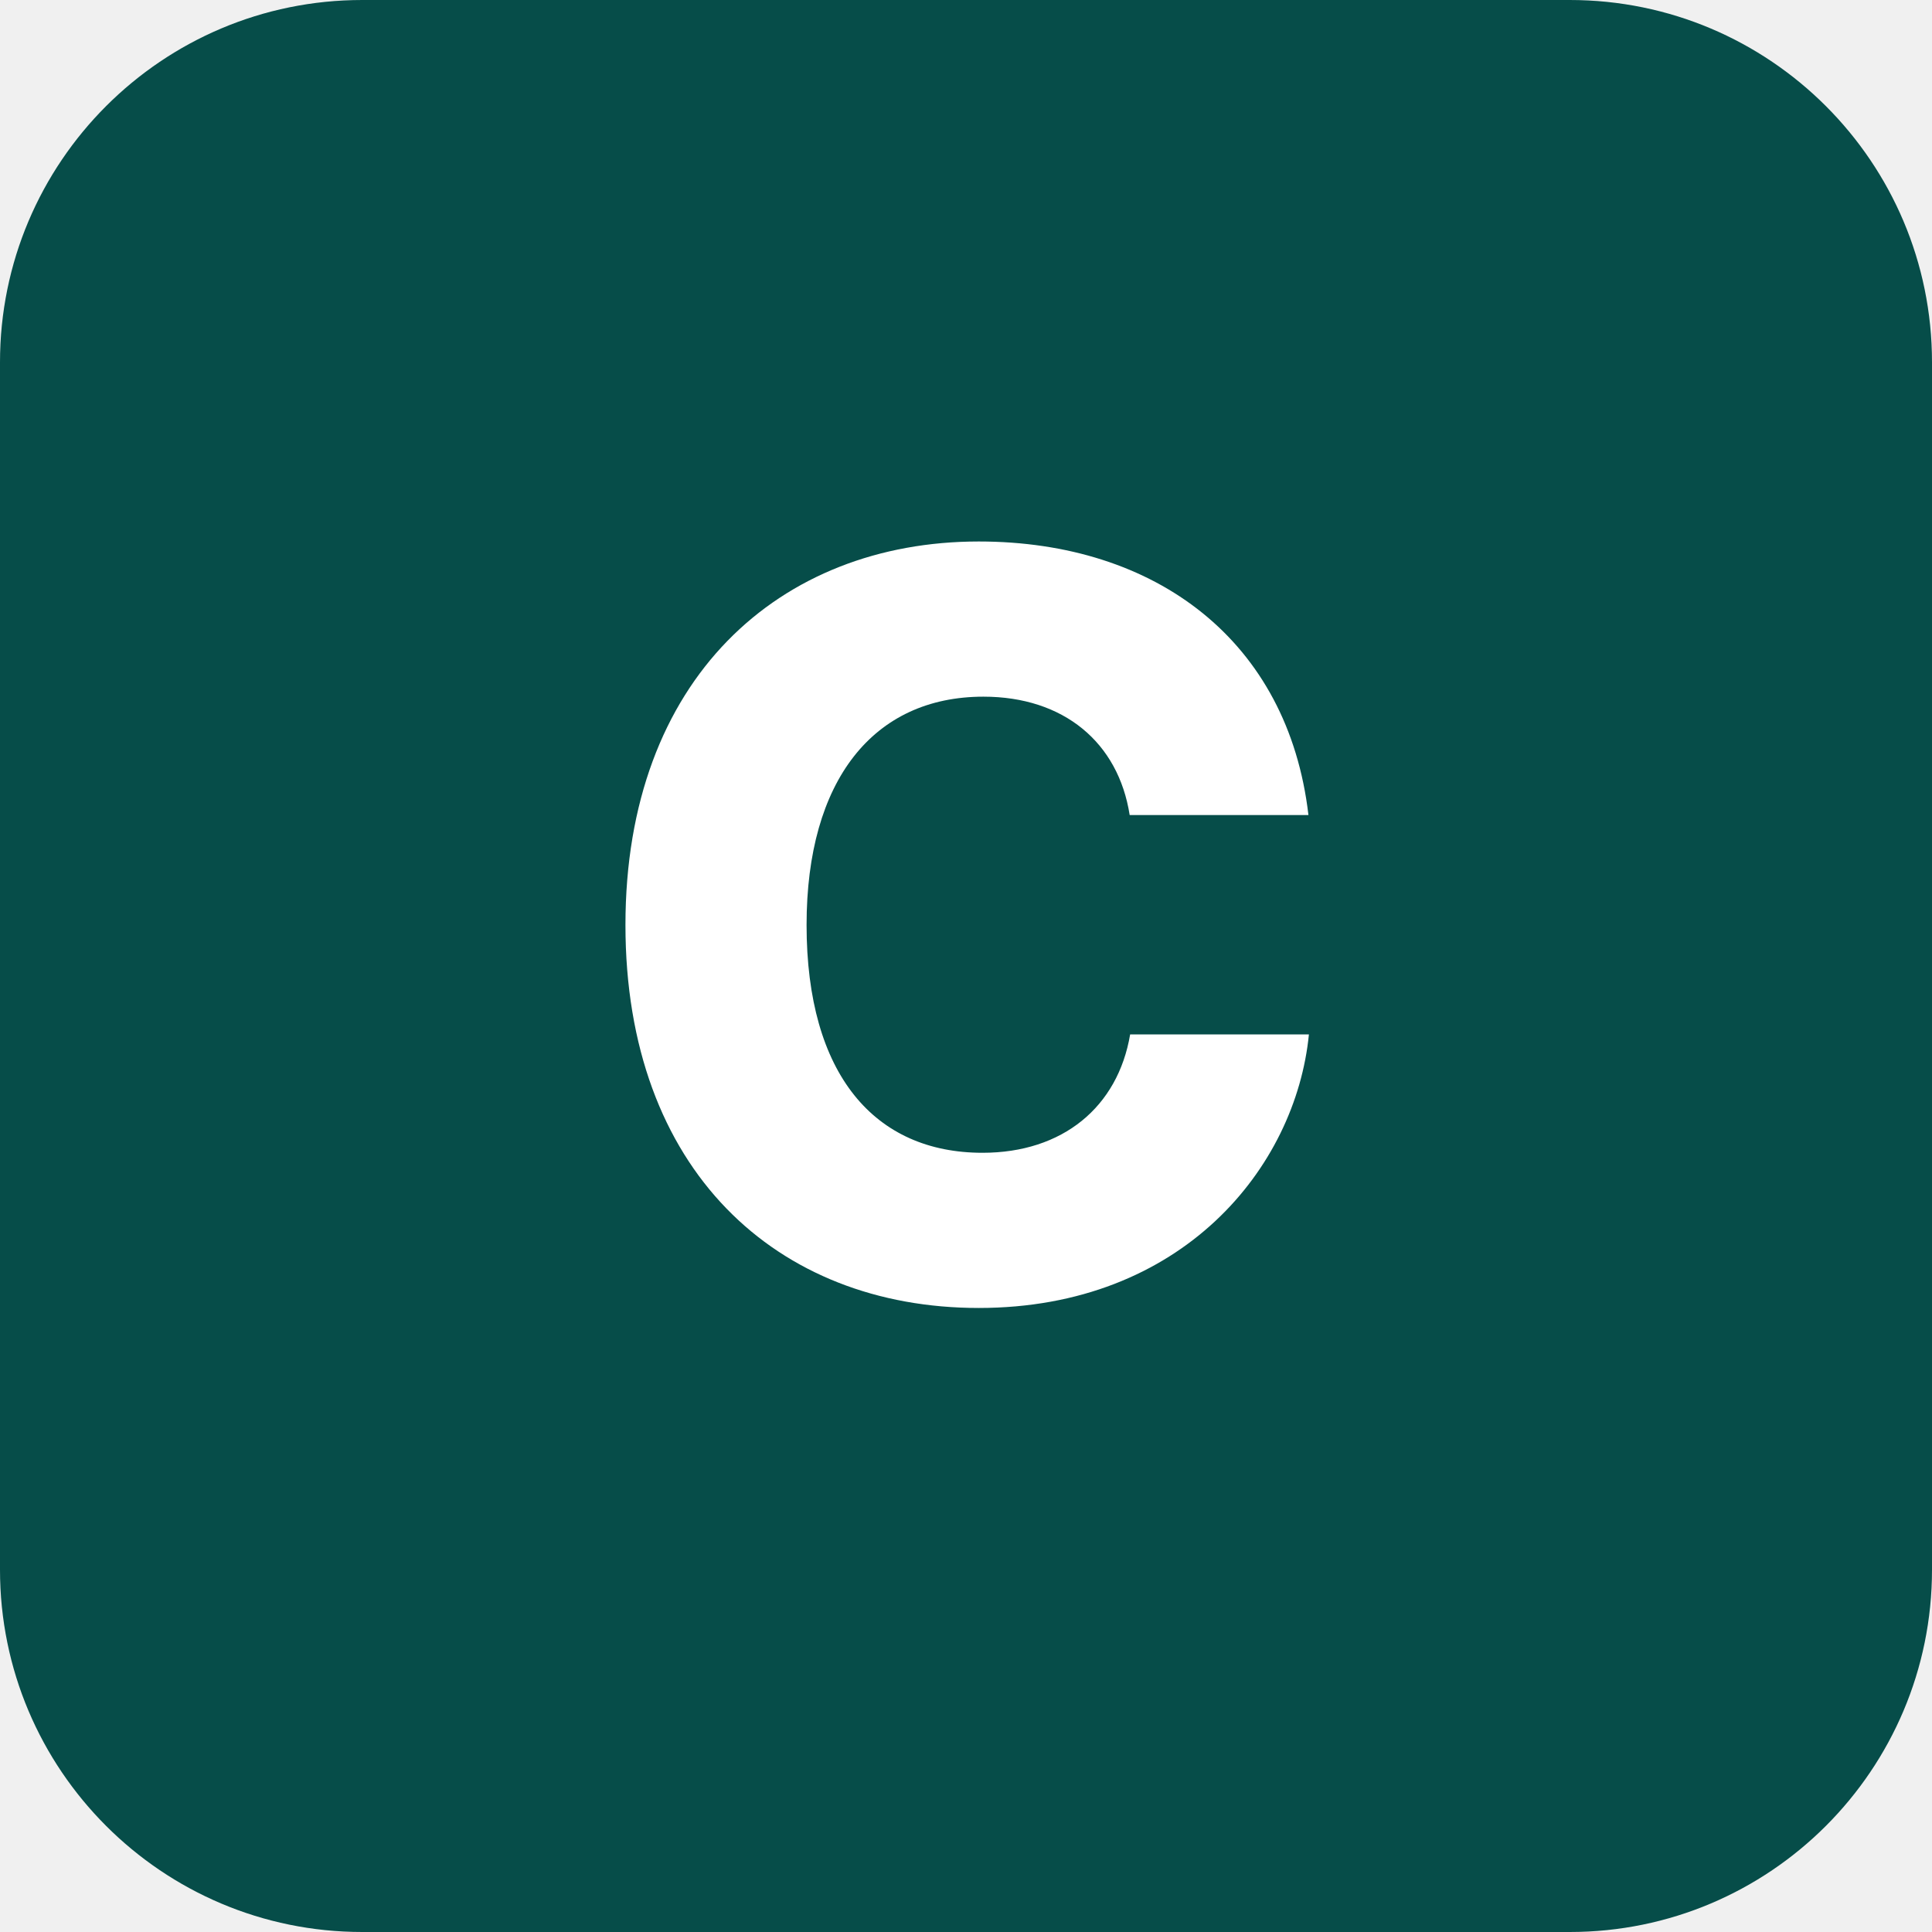
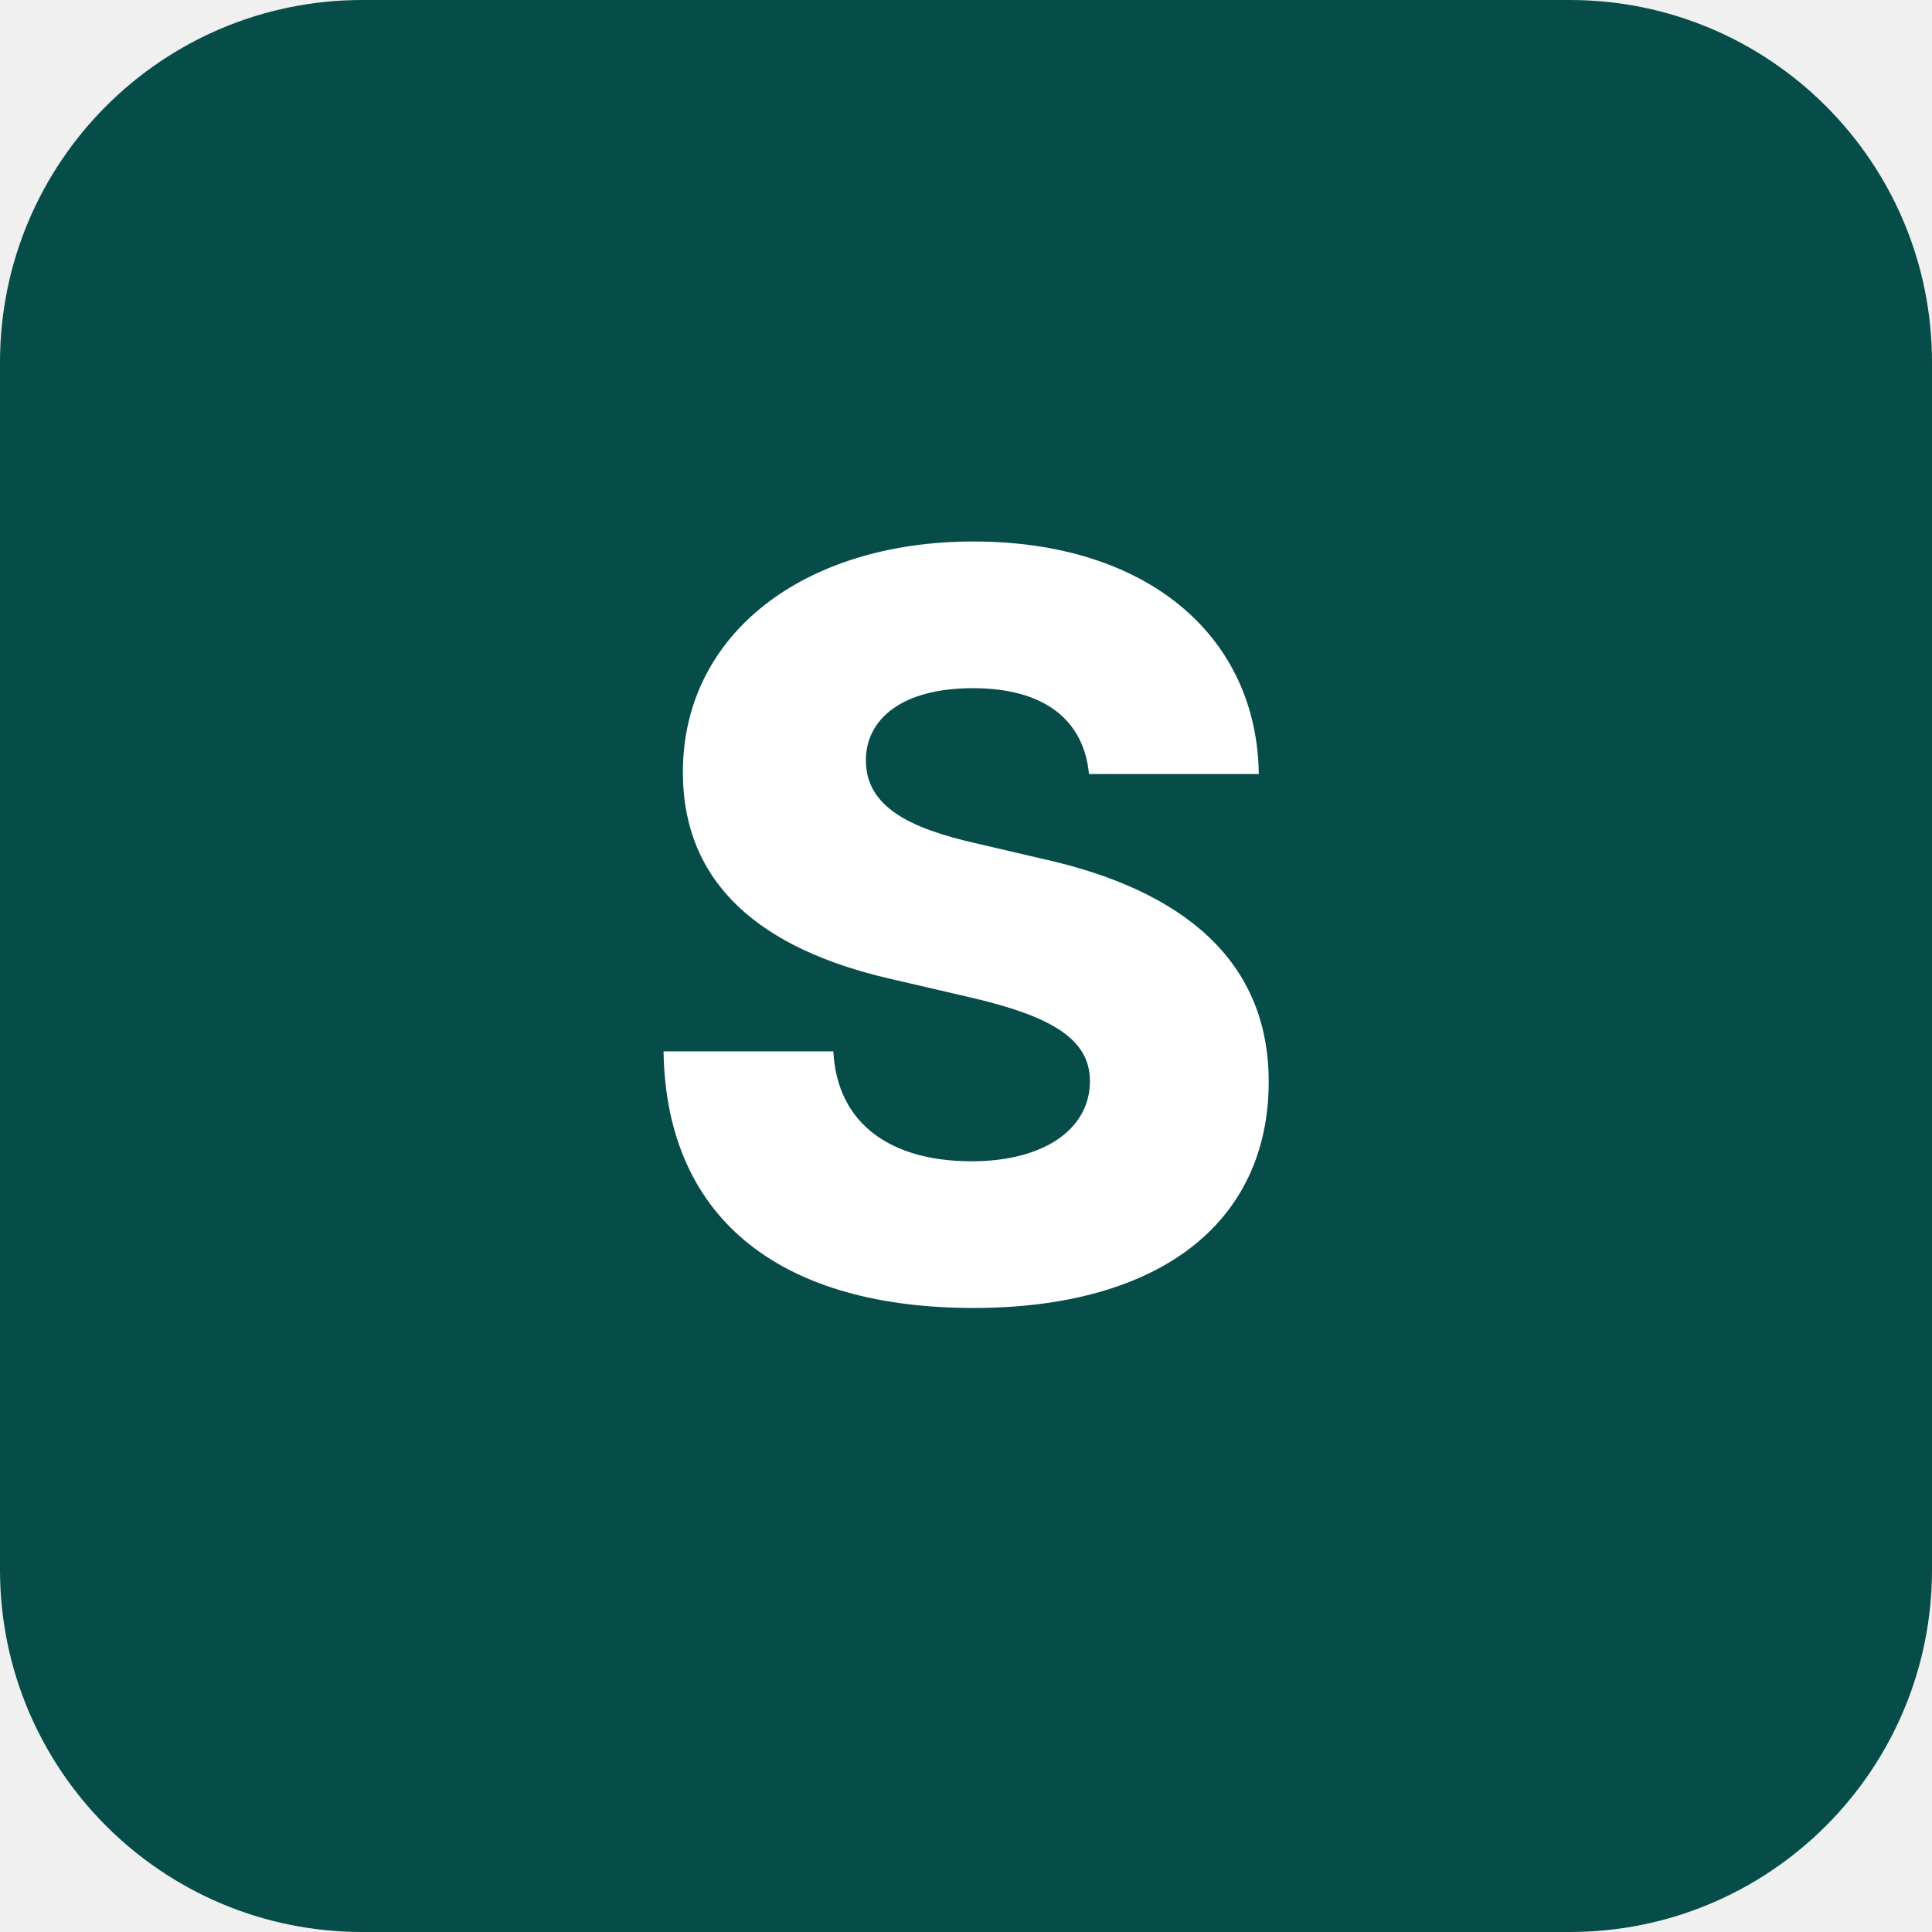
<svg xmlns="http://www.w3.org/2000/svg" viewBox="0 0 64 64">
  <rect width="64" height="64" rx="12" fill="#064d49" />
-   <text x="32" y="43" text-anchor="middle" font-size="34" font-weight="800" font-family="-apple-system, BlinkMacSystemFont, 'Segoe UI', sans-serif" fill="#ffffff">C</text>
+   <text x="32" y="43" text-anchor="middle" font-size="34" font-weight="800" font-family="-apple-system, BlinkMacSystemFont, 'Segoe UI', sans-serif" fill="#ffffff">S</text>
</svg>
